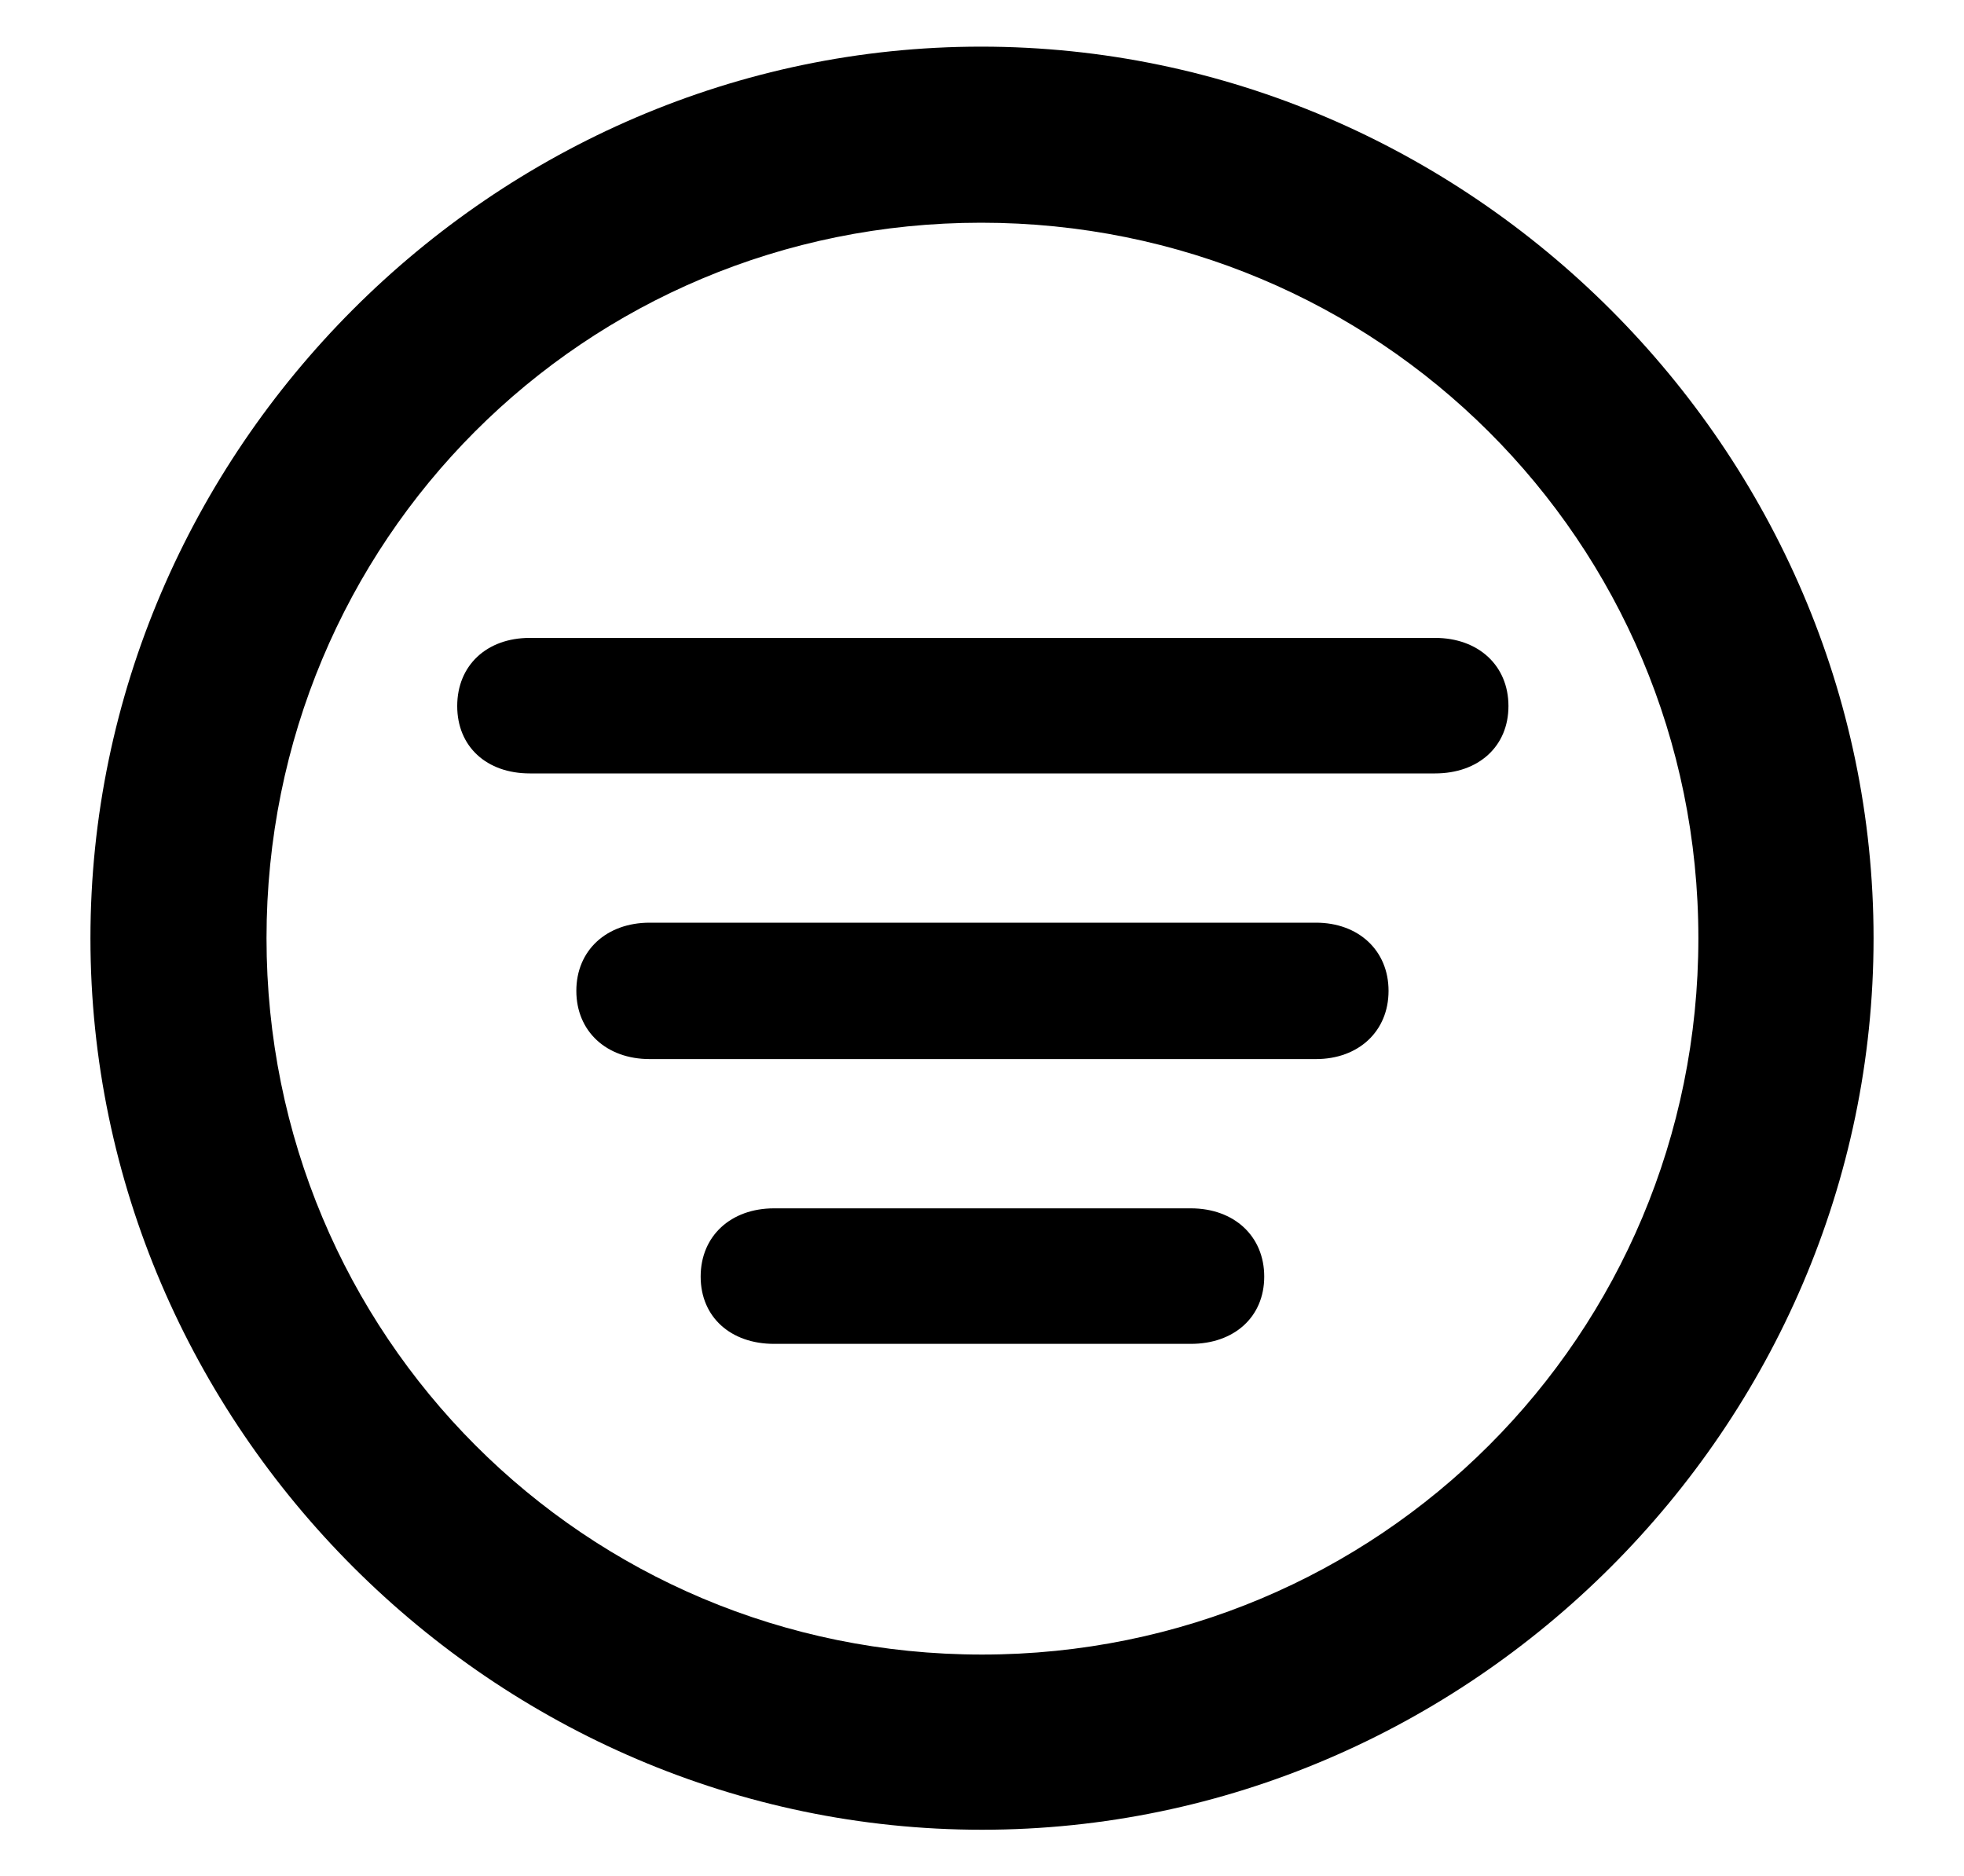
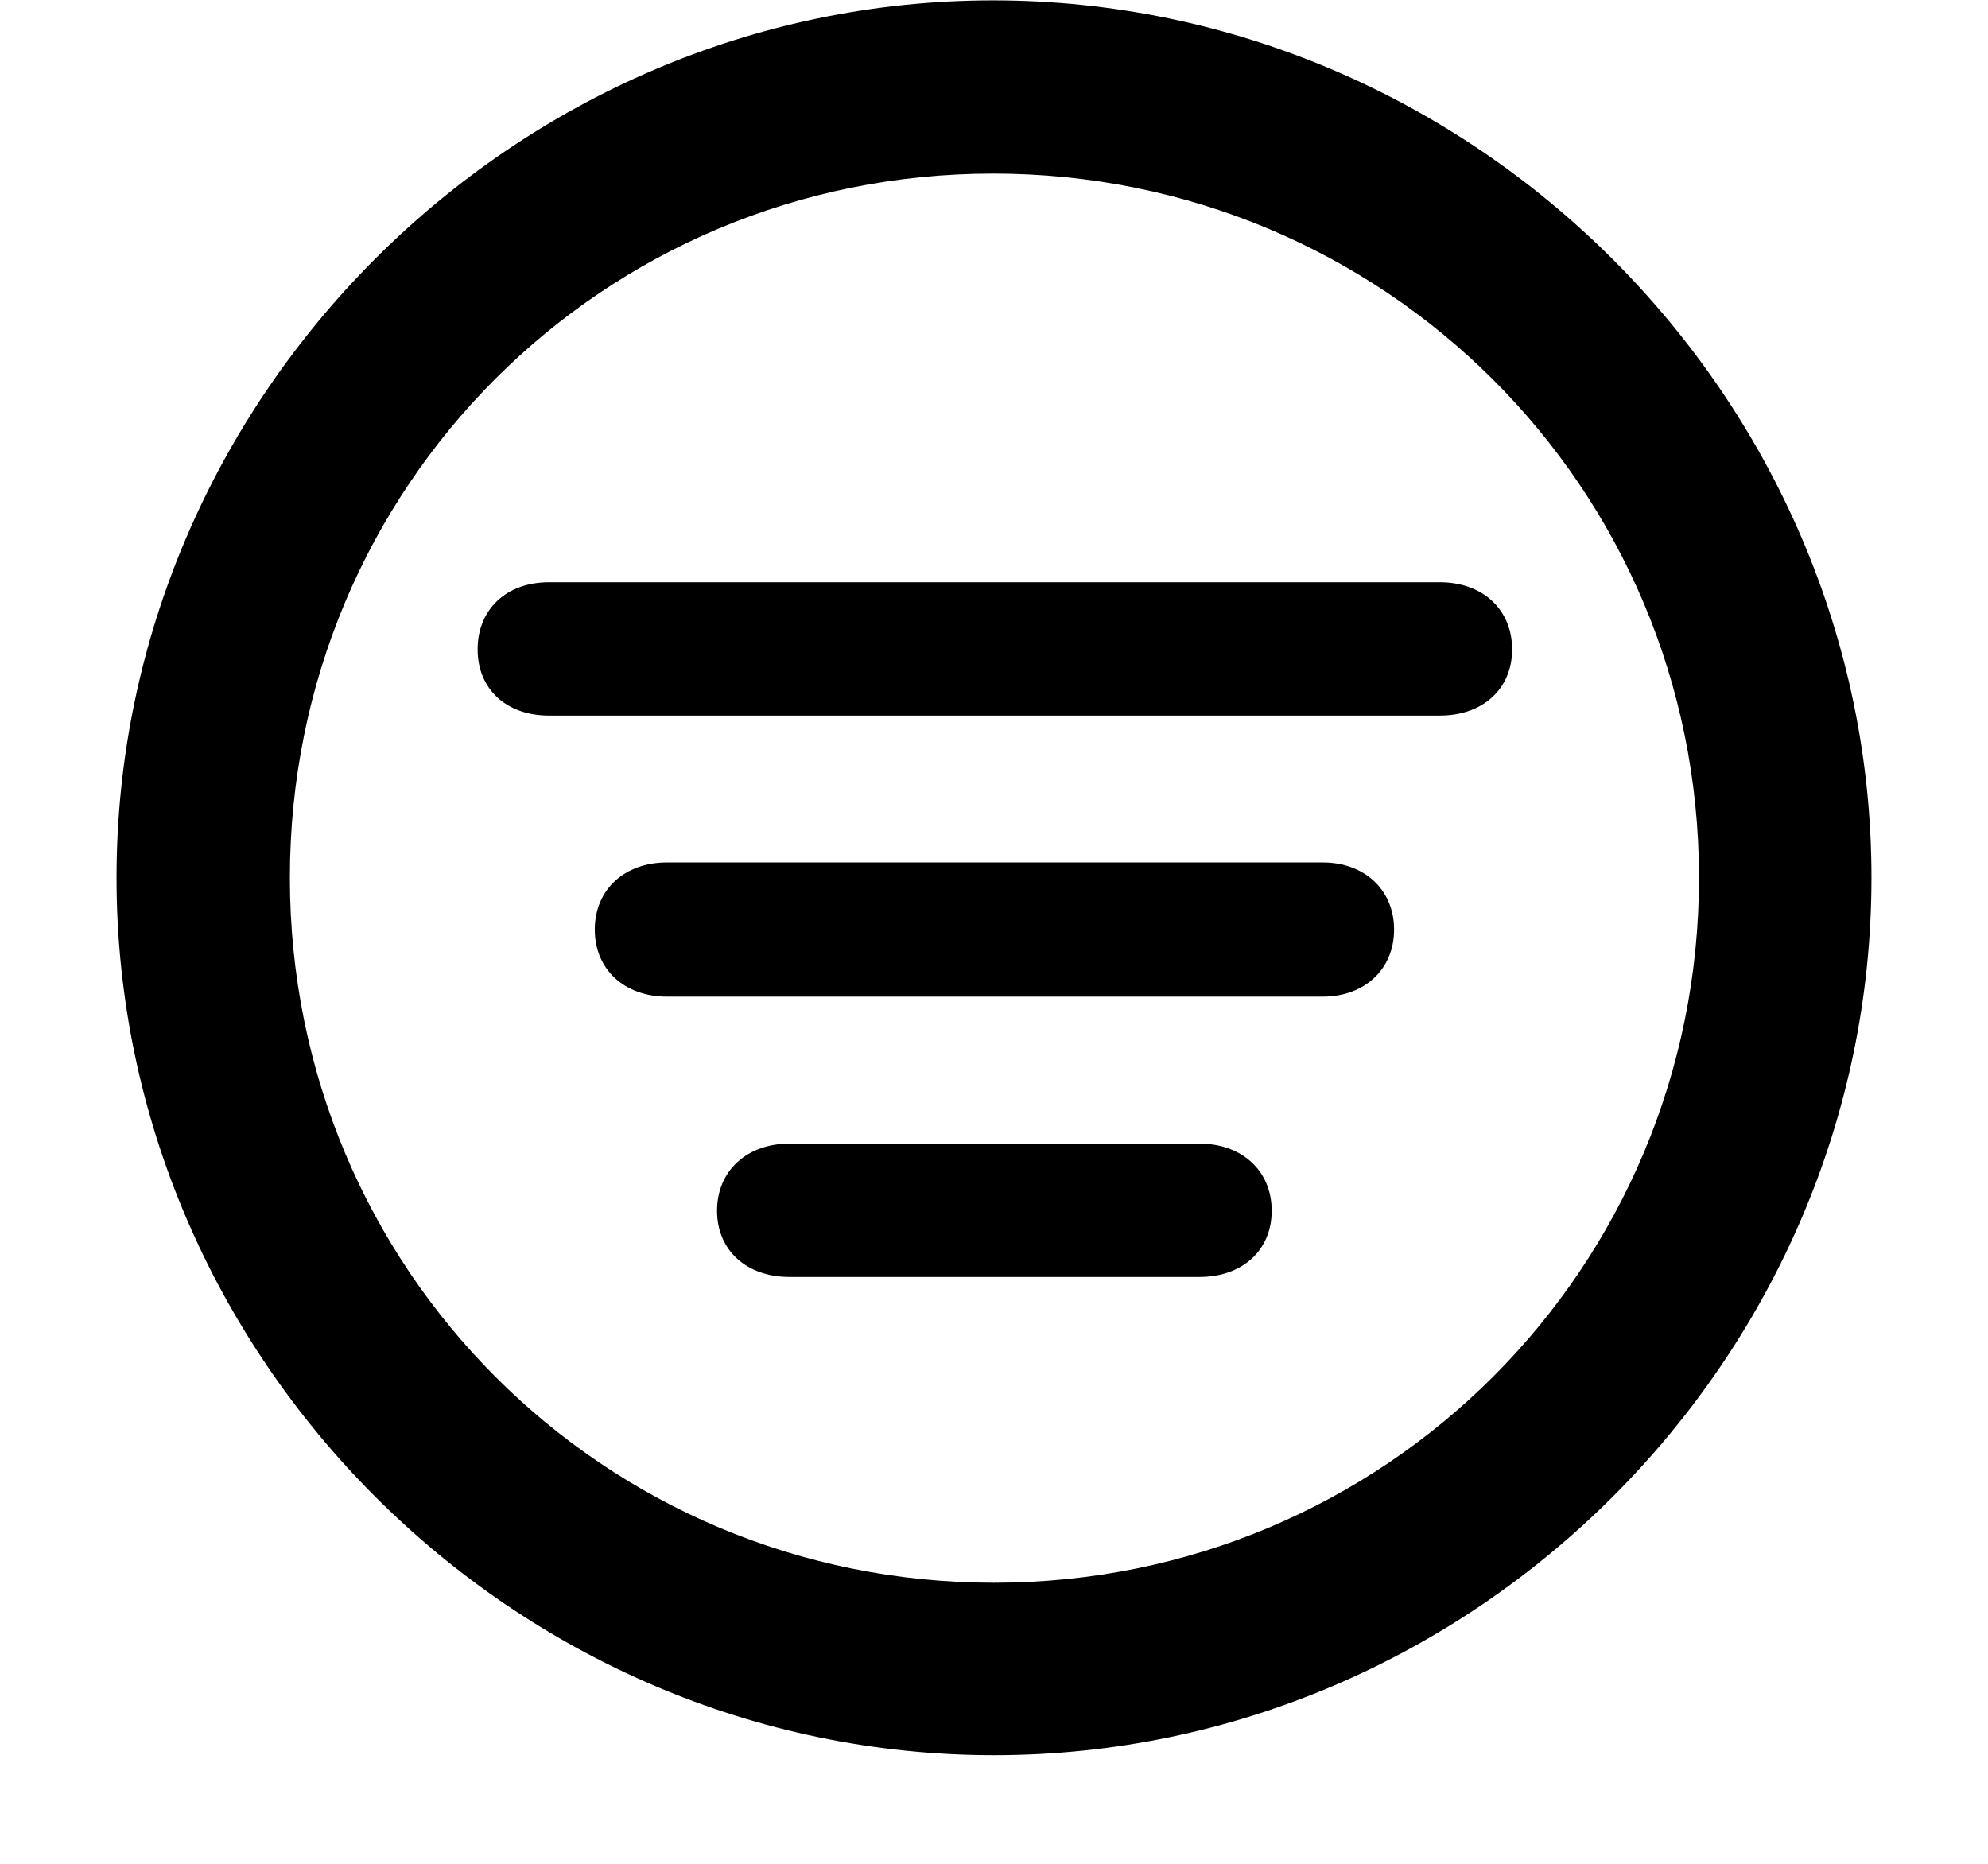
- <svg xmlns="http://www.w3.org/2000/svg" viewBox="0 0.1 20 19.1">
-   <path stroke="none" d="M10 18.733C5.034 18.733 0.921 14.629 0.921 9.654C0.921 4.688 5.025 0.575 9.991 0.575C14.966 0.575 19.079 4.688 19.079 9.654C19.079 14.629 14.966 18.733 10 18.733ZM10 16.949C14.043 16.949 17.295 13.697 17.295 9.654C17.295 5.611 14.034 2.368 9.991 2.368C5.948 2.368 2.714 5.611 2.714 9.654C2.714 13.697 5.957 16.949 10 16.949ZM5.395 7.976C4.955 7.976 4.656 7.703 4.656 7.29C4.656 6.877 4.955 6.596 5.395 6.596H14.614C15.054 6.596 15.361 6.877 15.361 7.29C15.361 7.703 15.054 7.976 14.614 7.976H5.395ZM6.616 10.885C6.177 10.885 5.869 10.604 5.869 10.19C5.869 9.777 6.177 9.496 6.616 9.496H13.401C13.832 9.496 14.14 9.777 14.14 10.19C14.14 10.604 13.832 10.885 13.401 10.885H6.616ZM7.882 13.785C7.442 13.785 7.135 13.513 7.135 13.1C7.135 12.687 7.442 12.405 7.882 12.405H12.127C12.566 12.405 12.874 12.687 12.874 13.1C12.874 13.513 12.566 13.785 12.127 13.785H7.882Z" />
+ <svg xmlns="http://www.w3.org/2000/svg" viewBox="0 0 16 15">
+   <path stroke="none" d="M8 14.126C4.138 14.126 0.938 10.934 0.938 7.064C0.938 3.202 4.131 0.003 7.993 0.003C11.862 0.003 15.062 3.202 15.062 7.064C15.062 10.934 11.862 14.126 8 14.126ZM8 12.738C11.145 12.738 13.674 10.209 13.674 7.064C13.674 3.92 11.138 1.397 7.993 1.397C4.849 1.397 2.333 3.92 2.333 7.064C2.333 10.209 4.855 12.738 8 12.738ZM4.418 5.759C4.076 5.759 3.844 5.547 3.844 5.226C3.844 4.904 4.076 4.686 4.418 4.686H11.589C11.931 4.686 12.17 4.904 12.17 5.226C12.17 5.547 11.931 5.759 11.589 5.759H4.418ZM5.368 8.021C5.026 8.021 4.787 7.803 4.787 7.481C4.787 7.16 5.026 6.941 5.368 6.941H10.646C10.98 6.941 11.22 7.16 11.22 7.481C11.22 7.803 10.98 8.021 10.646 8.021H5.368ZM6.353 10.277C6.011 10.277 5.771 10.065 5.771 9.744C5.771 9.423 6.011 9.204 6.353 9.204H9.654C9.996 9.204 10.235 9.423 10.235 9.744C10.235 10.065 9.996 10.277 9.654 10.277H6.353Z" />
</svg>
